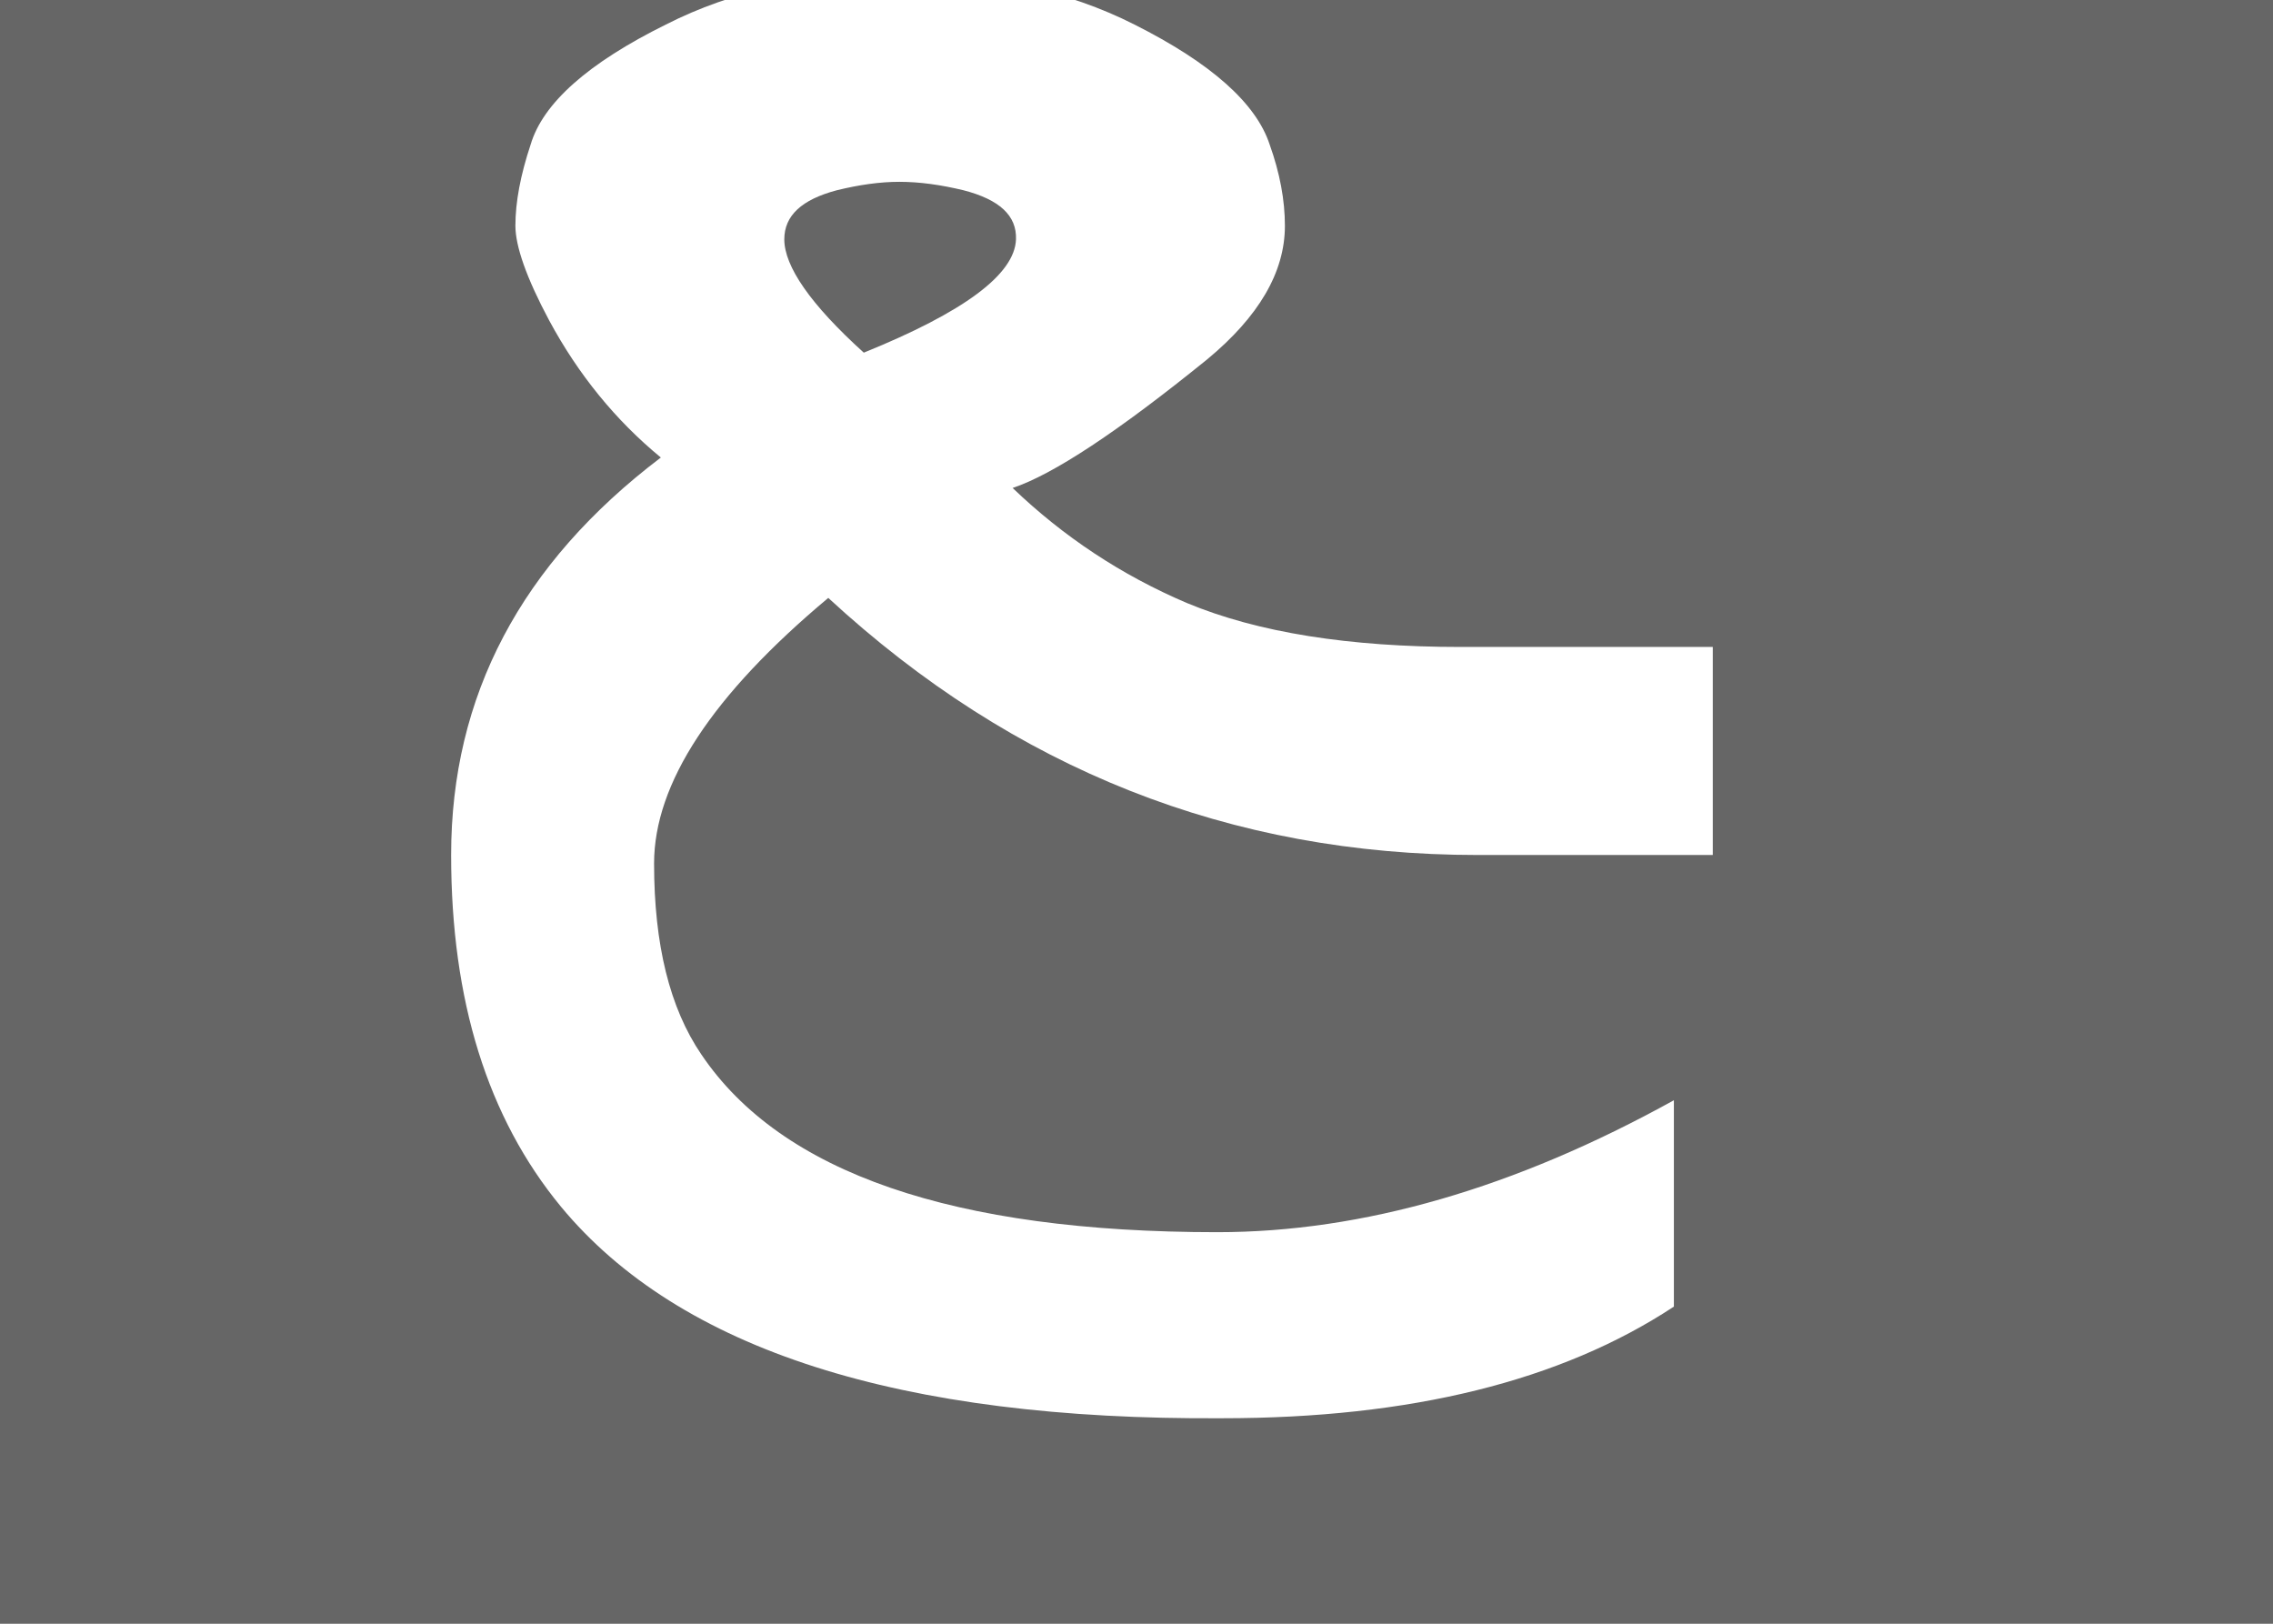
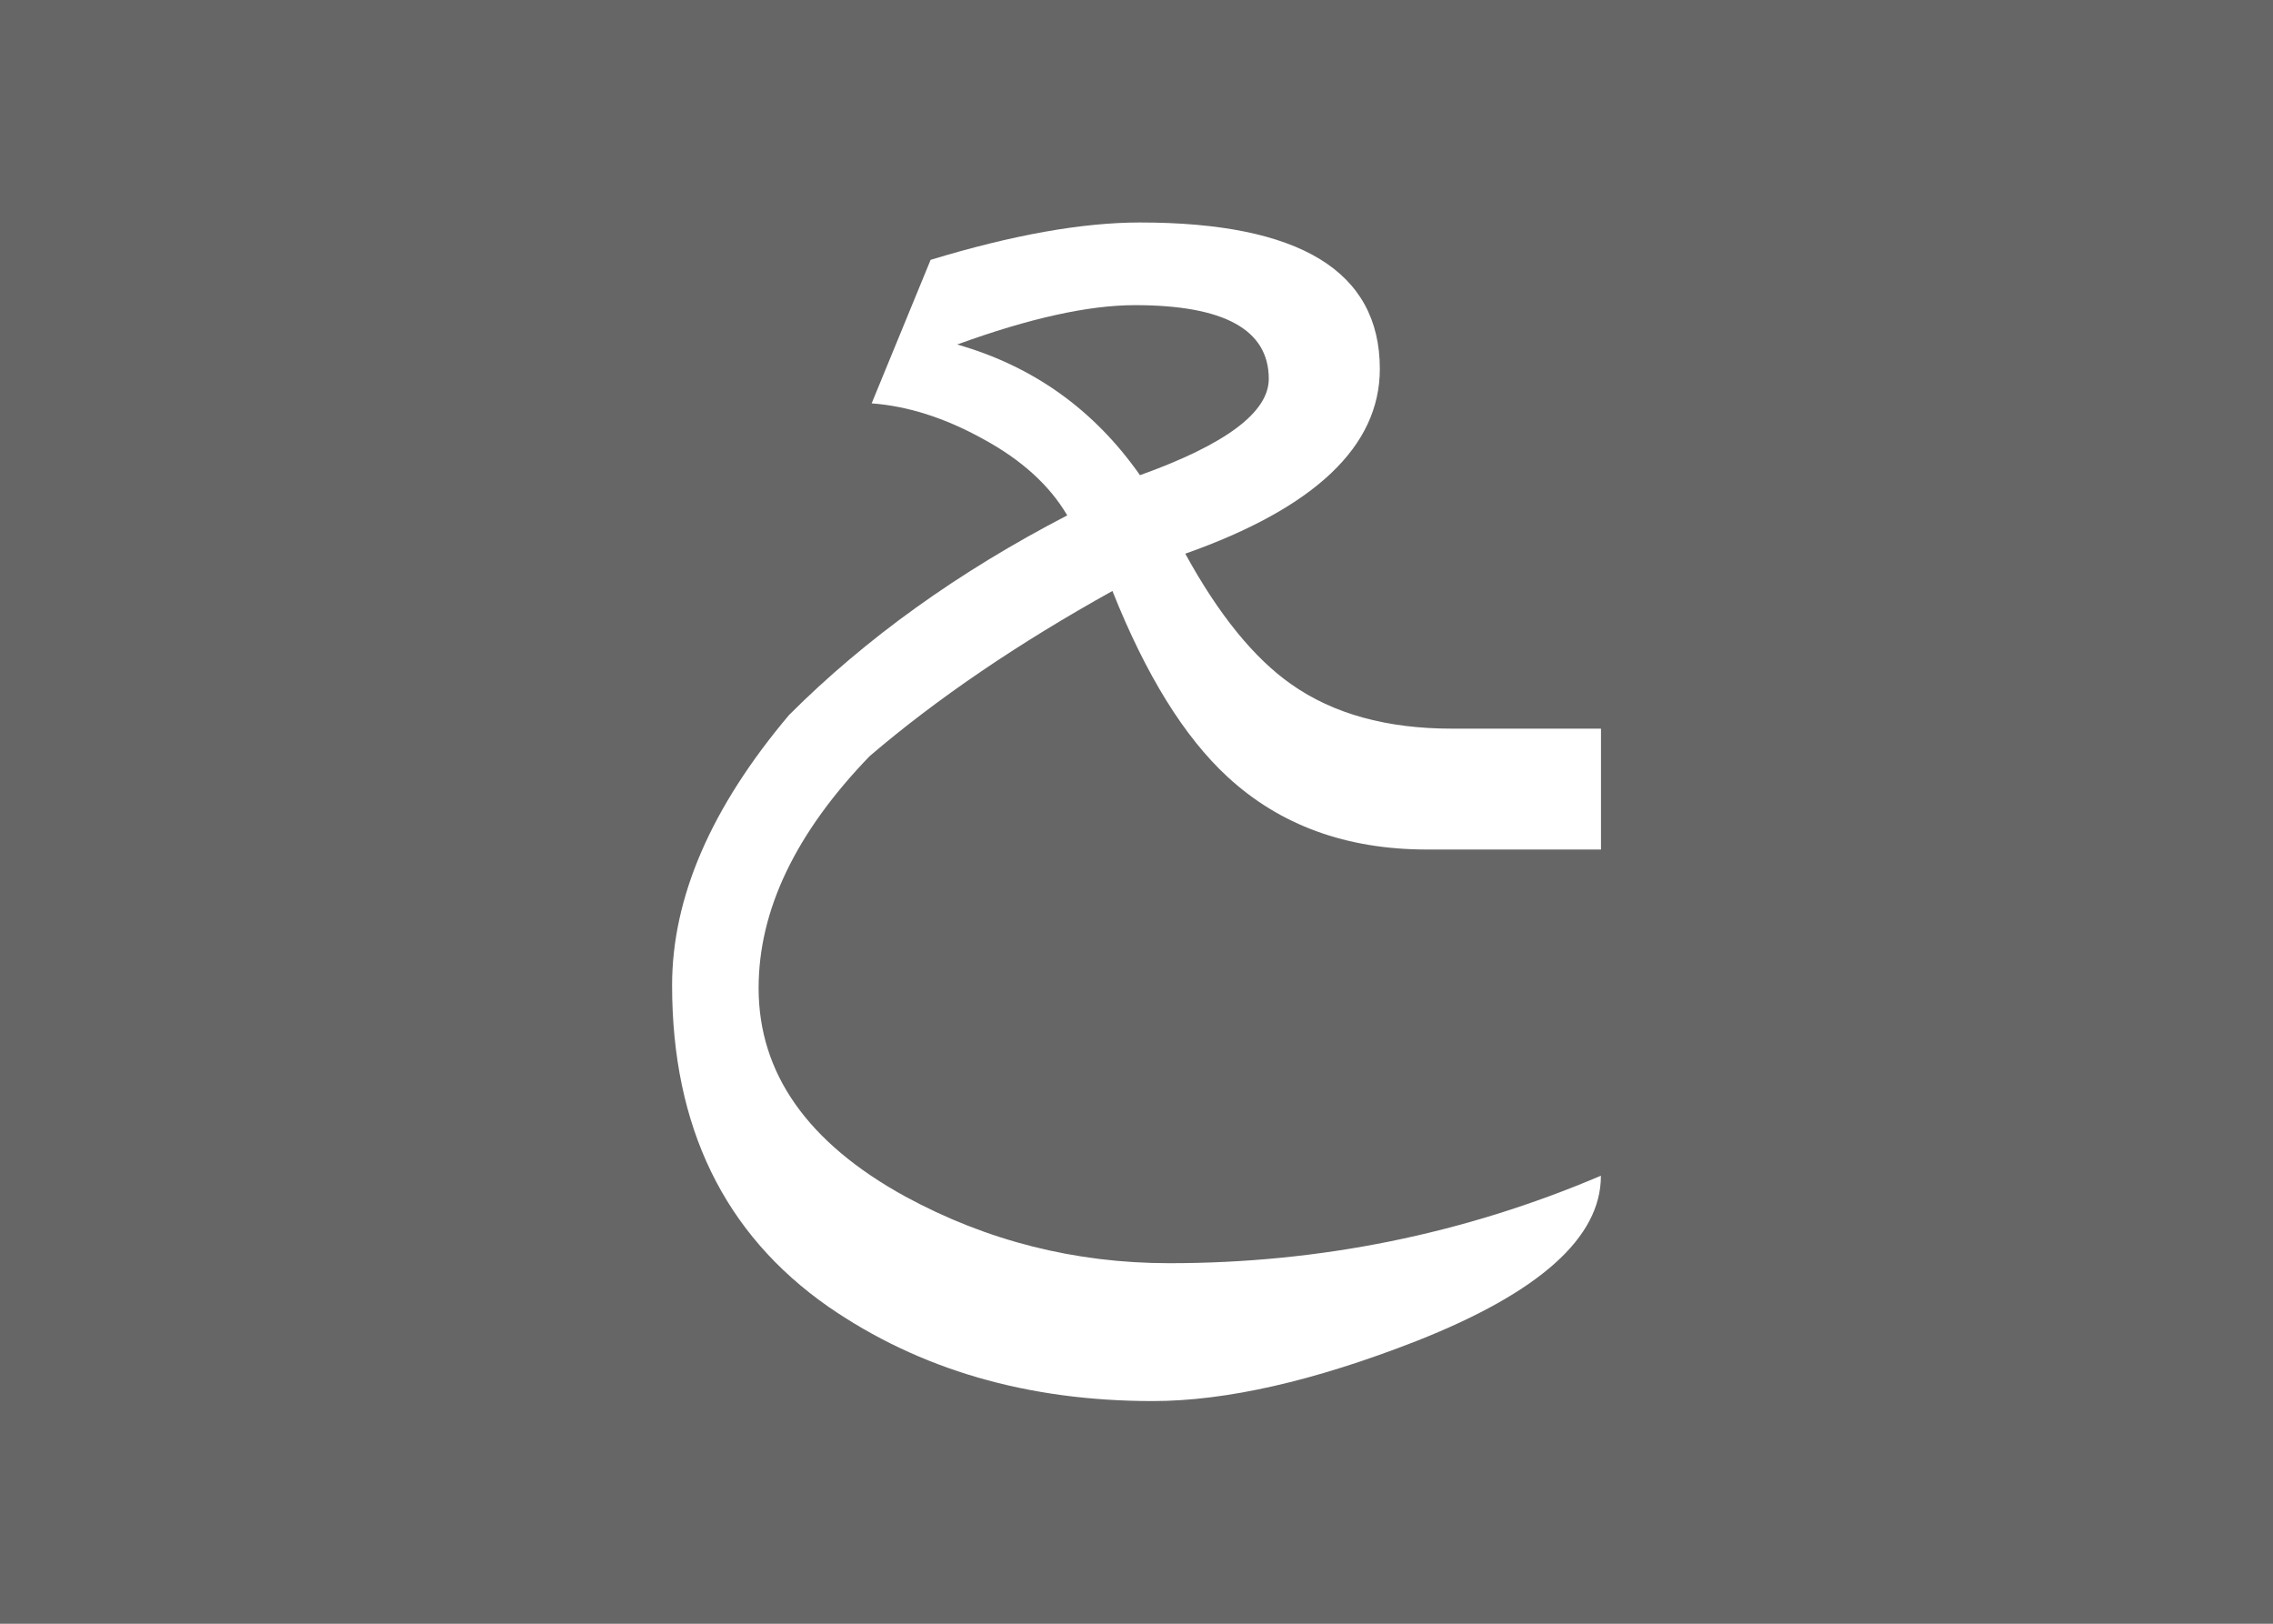
- <svg xmlns="http://www.w3.org/2000/svg" width="21" height="15" version="1.1" id="svg34">
-   <defs id="defs22">
-     <linearGradient x1="50%" y1="0%" x2="50%" y2="100%" id="a">
-       <stop stop-color="#FFF" offset="0%" id="stop2" />
-       <stop stop-color="#F0F0F0" offset="100%" id="stop4" />
-     </linearGradient>
-     <linearGradient x1="50%" y1="0%" x2="50%" y2="100%" id="b">
-       <stop stop-color="#157CBB" offset="0%" id="stop7" />
-       <stop stop-color="#0E6CA5" offset="100%" id="stop9" />
-     </linearGradient>
-     <linearGradient x1="50%" y1="0%" x2="50%" y2="100%" id="c">
-       <stop stop-color="#FFD34D" offset="0%" id="stop12" />
-       <stop stop-color="#FECB2F" offset="100%" id="stop14" />
-     </linearGradient>
-     <linearGradient x1="50%" y1="0%" x2="50%" y2="100%" id="d">
-       <stop stop-color="#EB363A" offset="0%" id="stop17" />
-       <stop stop-color="#D52B2F" offset="100%" id="stop19" />
+ <svg xmlns="http://www.w3.org/2000/svg" width="21" height="15" version="1.1">
+   <defs>
+     <linearGradient id="b" x1="50%" x2="50%" y2="100%">
+       <stop stop-color="#157CBB" offset="0" />
+       <stop stop-color="#0E6CA5" offset="1" />
    </linearGradient>
  </defs>
-   <g fill="none" fill-rule="evenodd" id="g32">
-     <path fill="url(#b)" d="M 0,0 H 21 V 15 H 0 Z" id="path26" style="fill:#666666" />
+   <g fill="none" fill-rule="evenodd">
+     <path d="m0 0h21v15h-21z" fill="url(#b)" style="fill:#666" />
  </g>
-   <text xml:space="preserve" style="font-style:normal;font-weight:normal;font-size:21.333px;line-height:1.25;font-family:sans-serif;letter-spacing:0px;word-spacing:0px;fill:#000000;fill-opacity:1;stroke:none" x="2.62" y="7.901" id="text5502">
-     <tspan id="tspan5500" x="2.62" y="7.901" style="font-style:normal;font-variant:normal;font-weight:normal;font-stretch:normal;font-size:21.333px;font-family:'Courier New';-inkscape-font-specification:'Courier New';fill:#ffffff">ﻊ</tspan>
-   </text>
+   <g transform="matrix(.87171 0 0 .87171 1.347 .96217)" aria-label="ﻊ">
+     <path d="m15.422 11.359q0 0.979-1.958 1.75-1.625 0.635-2.792 0.635-1.99 0-3.438-1-1.656-1.156-1.656-3.406 0-1.396 1.24-2.865 1.219-1.219 2.948-2.115-0.281-0.479-0.896-0.812-0.604-0.333-1.177-0.375l0.625-1.521q1.302-0.396 2.219-0.396 2.542 0 2.542 1.552 0 1.229-2.062 1.958 0.531 0.969 1.125 1.385 0.667 0.469 1.698 0.469h1.583v1.281h-1.844q-1.281 0-2.115-0.771-0.688-0.635-1.219-1.969-1.5 0.833-2.573 1.75-1.177 1.219-1.177 2.458 0 1.354 1.552 2.208 1.302 0.708 2.802 0.708 2.396 0 4.573-0.927zm-6.823-8.812q1.208 0.344 1.938 1.385 1.365-0.49 1.365-1.021 0-0.781-1.417-0.781-0.74 0-1.885 0.417z" style="fill:#fff" />
+   </g>
</svg>
